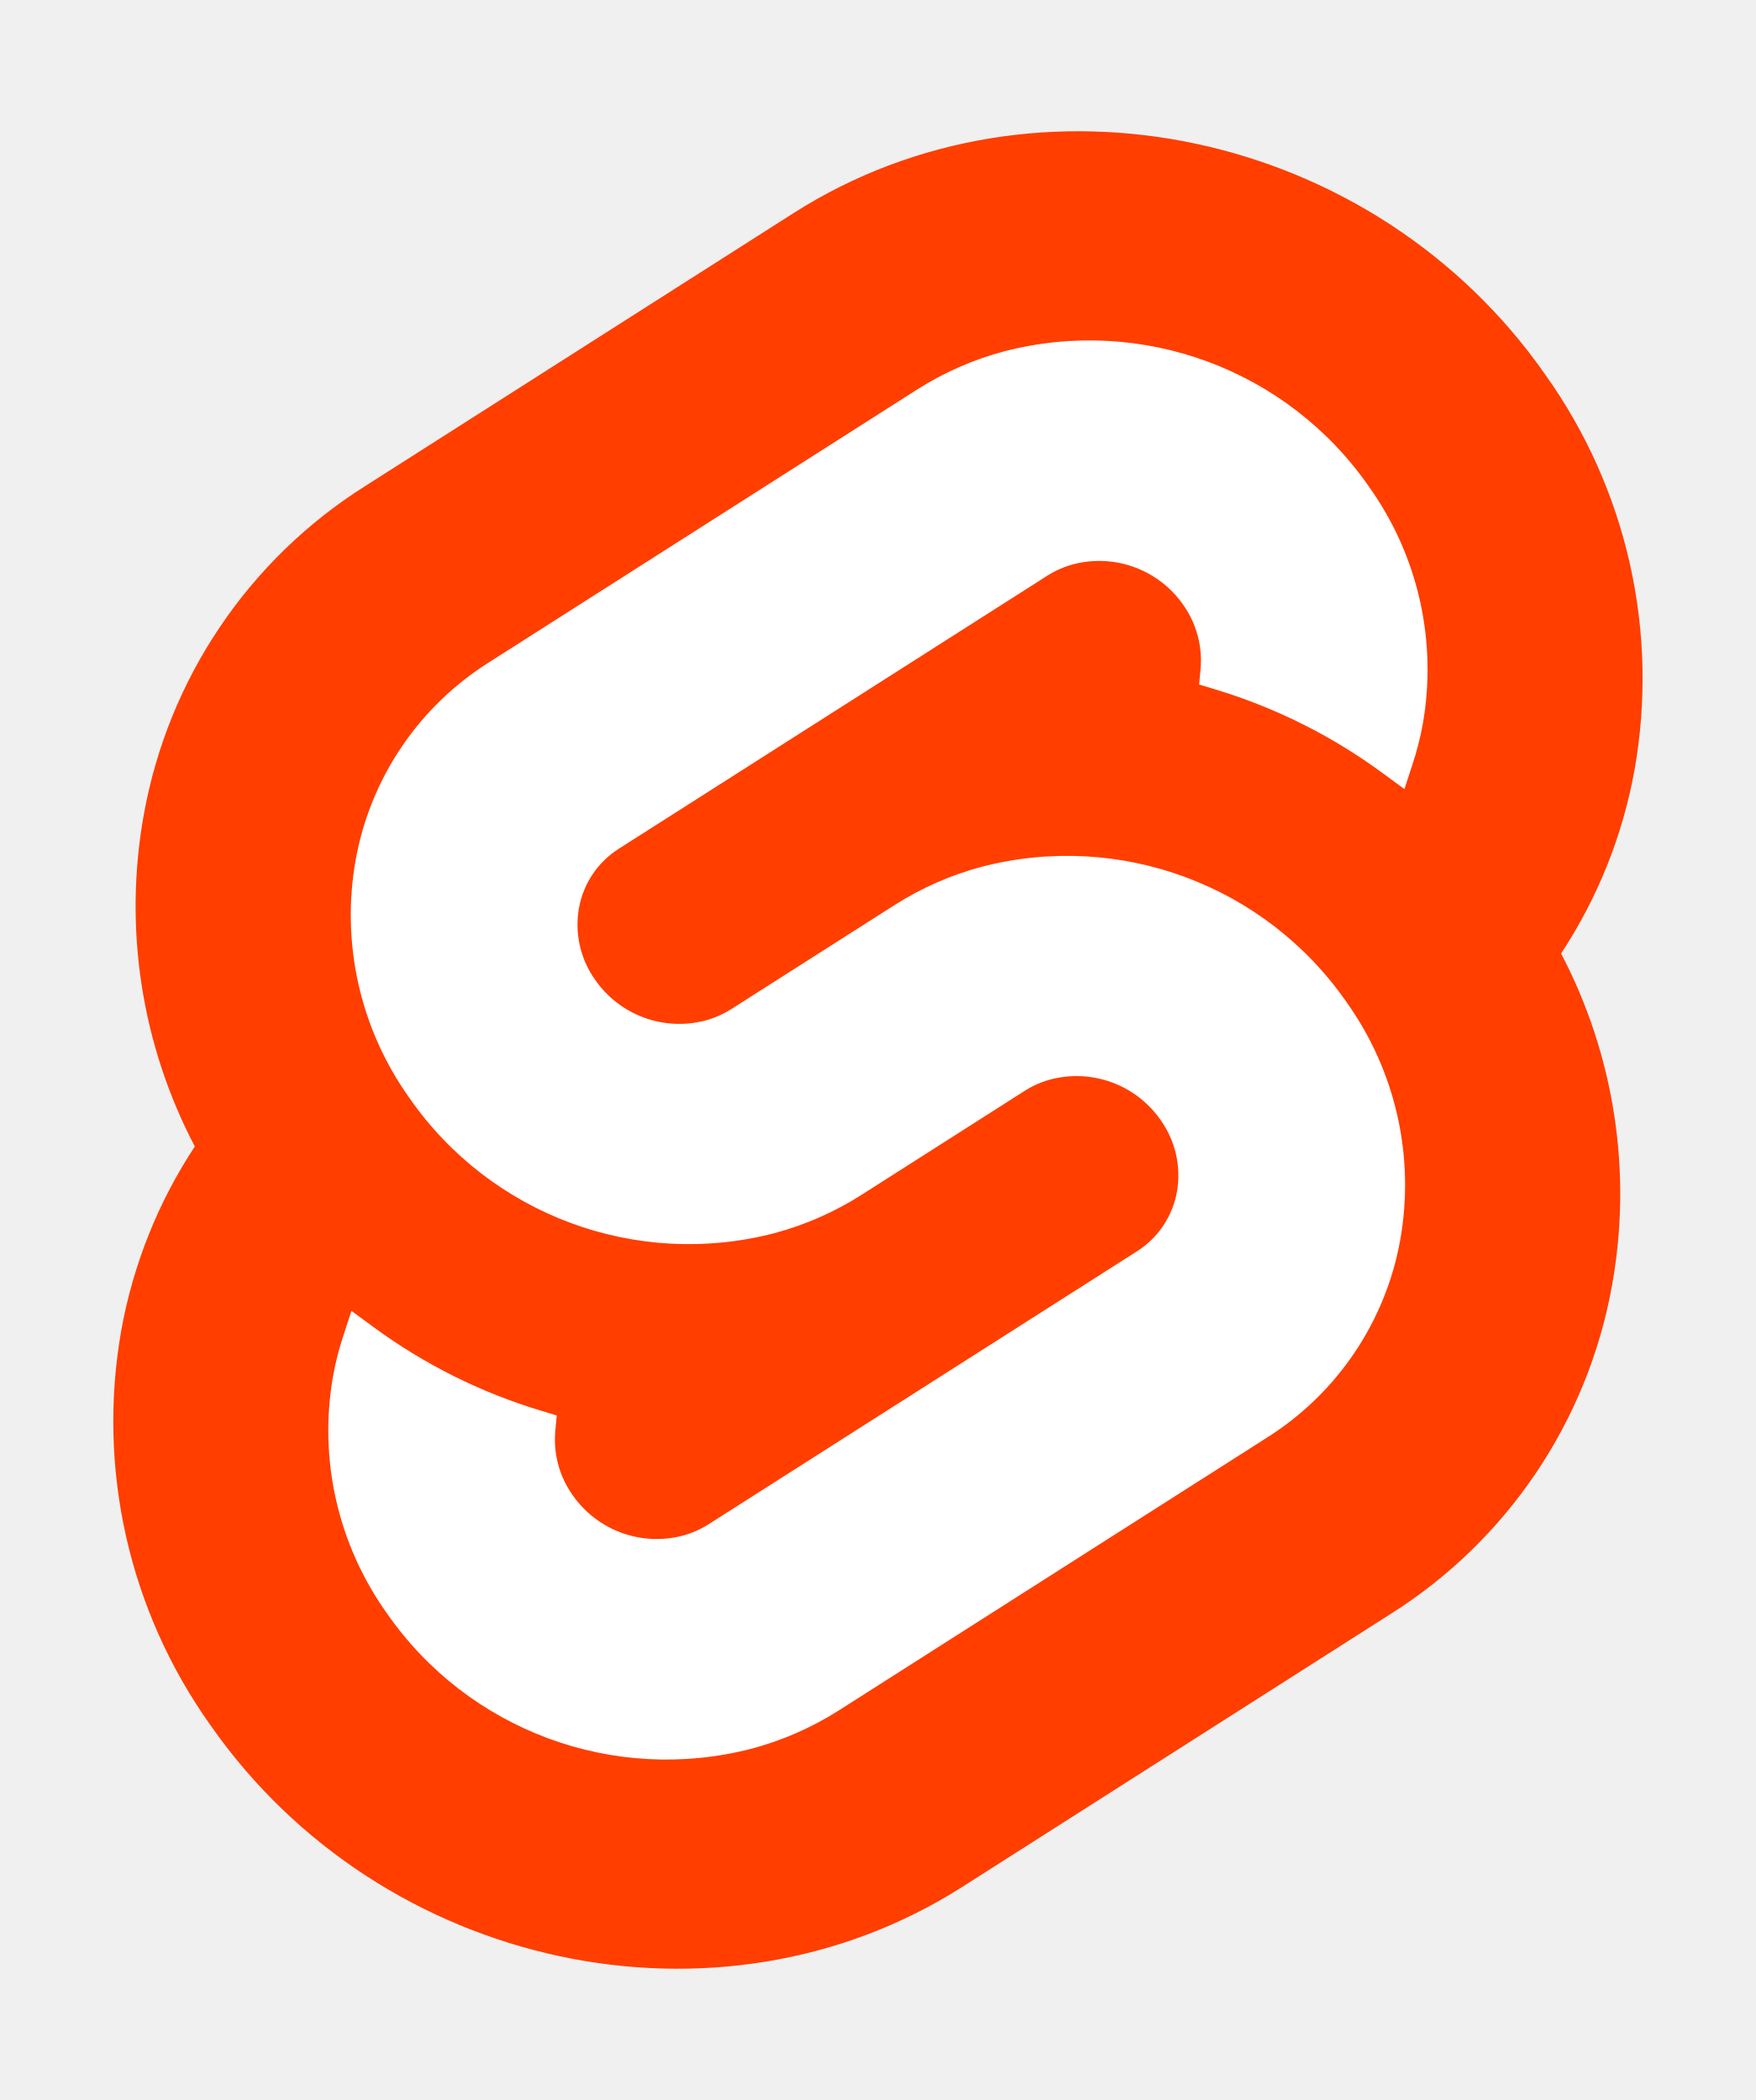
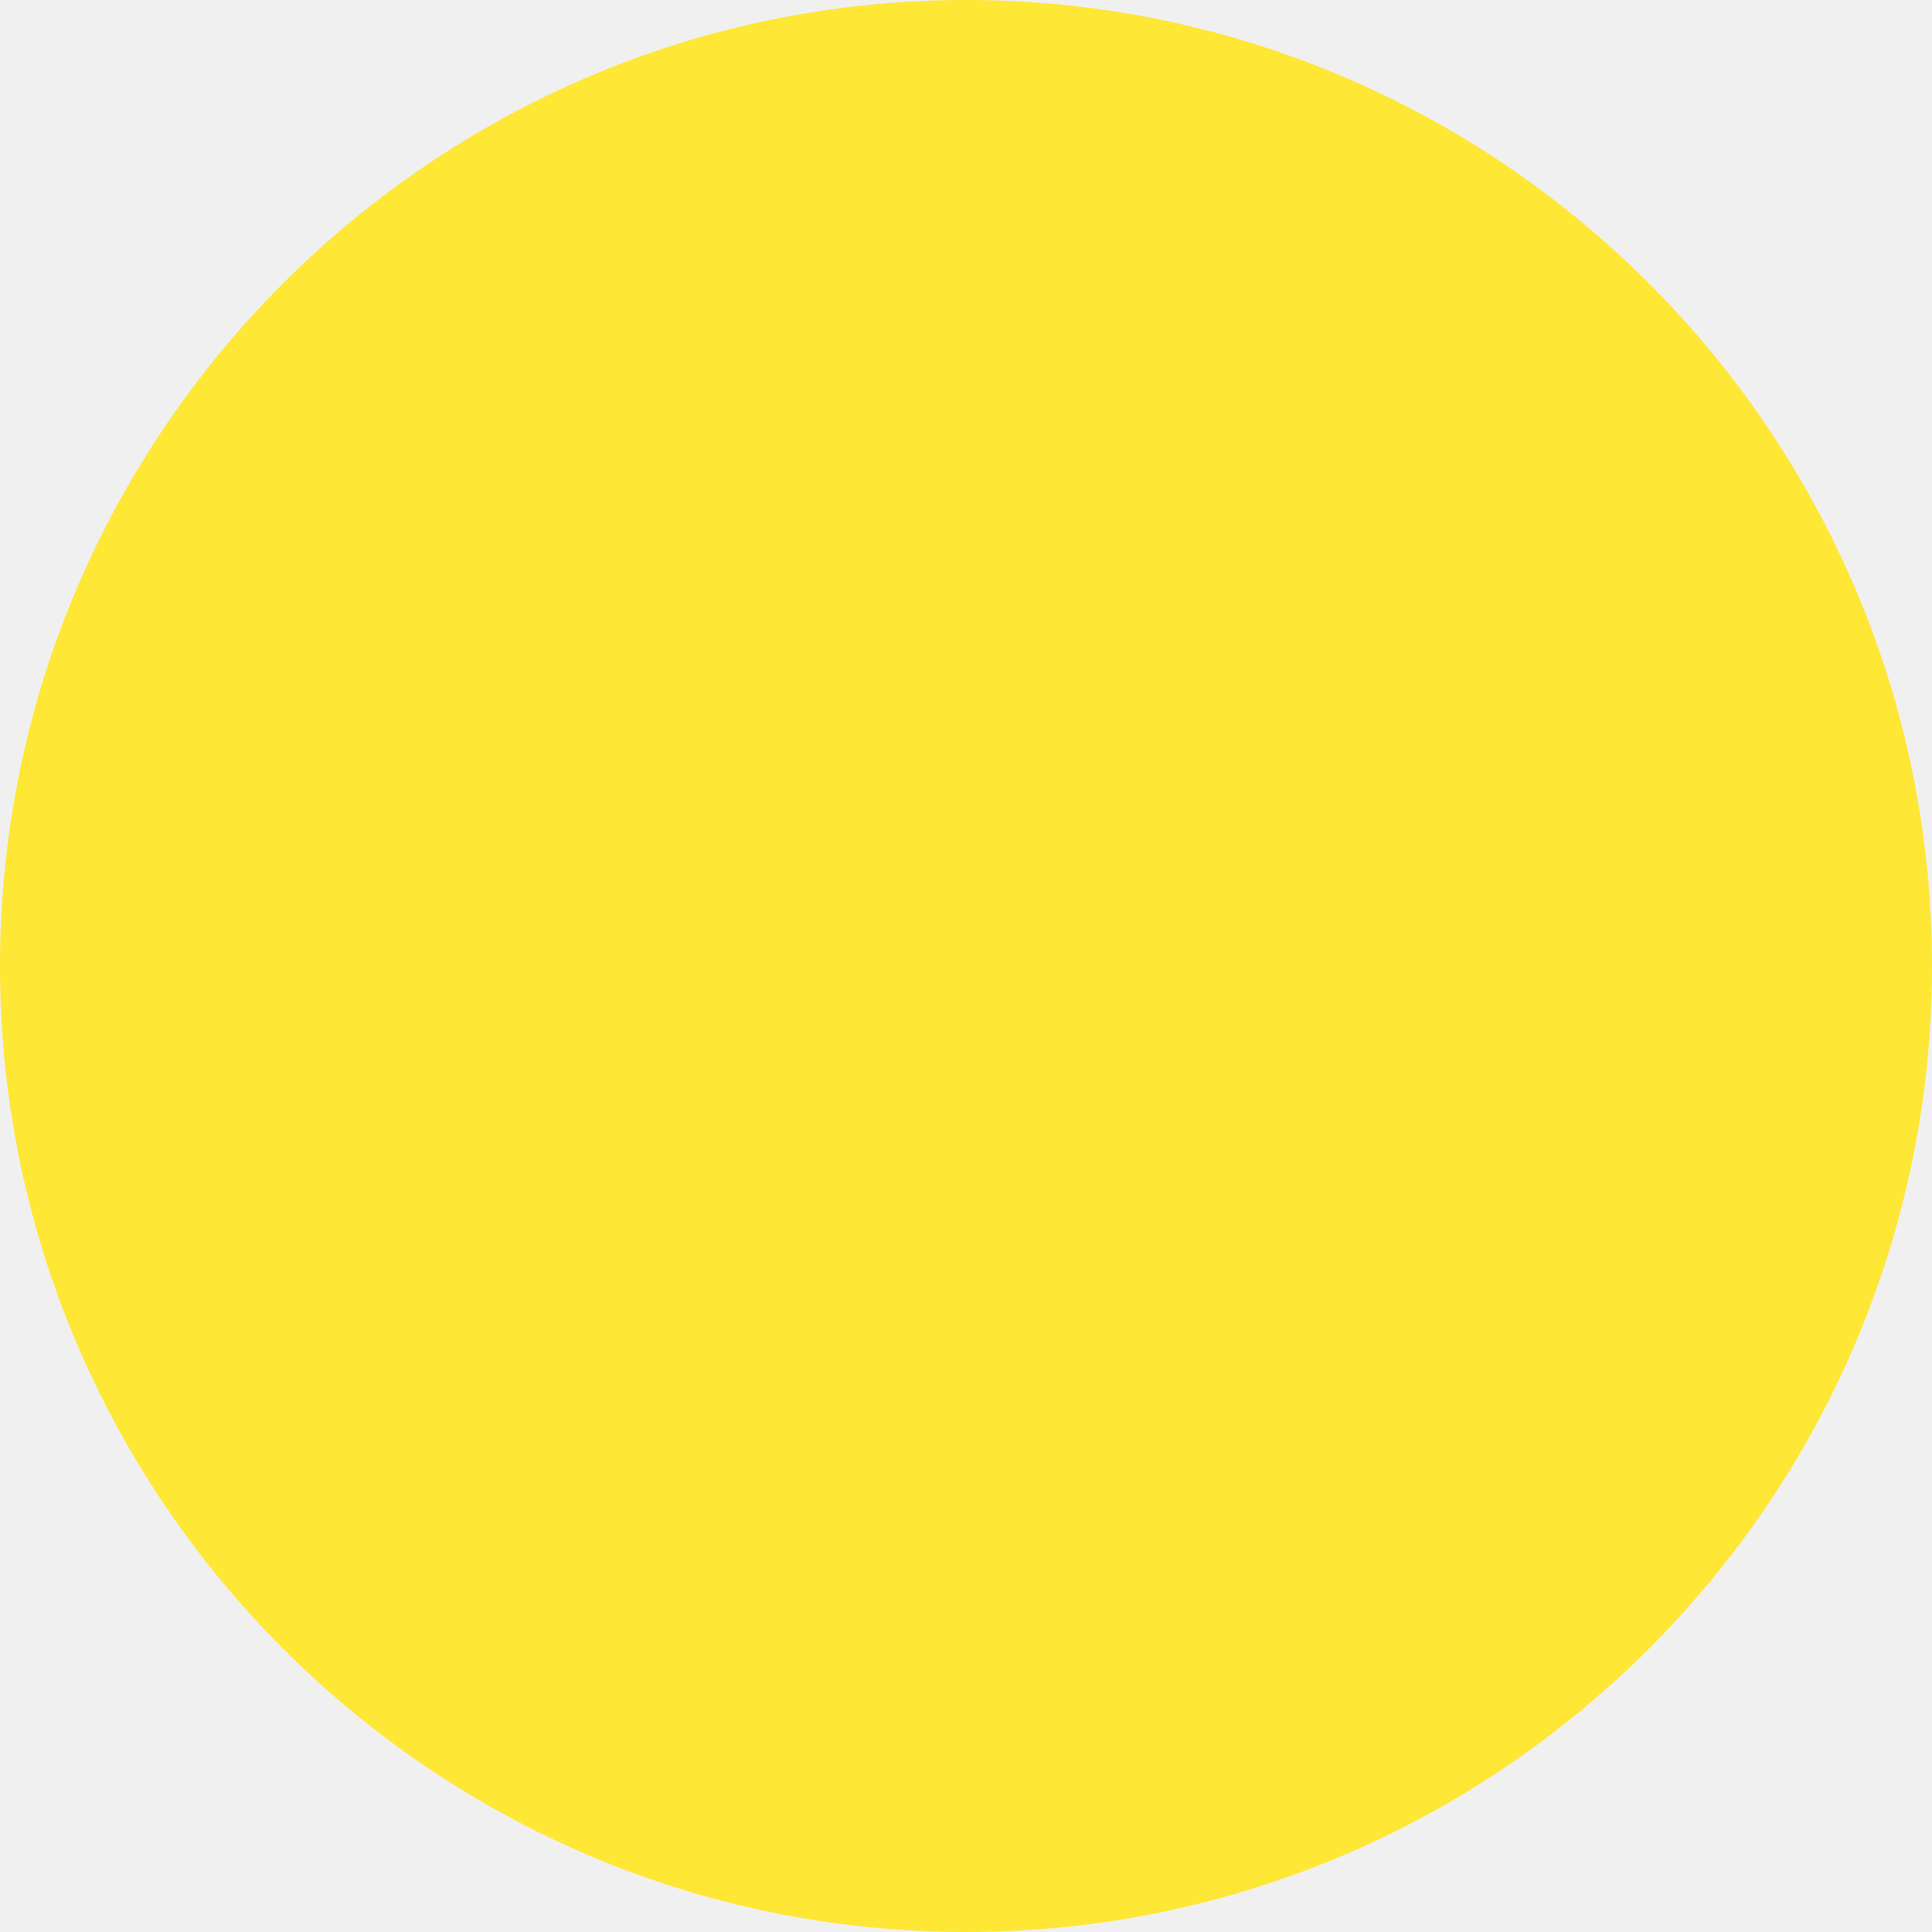
- <svg xmlns="http://www.w3.org/2000/svg" width="107" height="128" viewBox="0 0 107 128">
-   <path d="M94.157 22.819c-10.4-14.885-30.94-19.297-45.792-9.835L22.282 29.608A29.92 29.92 0 0 0 8.764 49.65a31.5 31.5 0 0 0 3.108 20.231 30 30 0 0 0-4.477 11.183 31.9 31.9 0 0 0 5.448 24.116c10.402 14.887 30.942 19.297 45.791 9.835l26.083-16.624A29.92 29.92 0 0 0 98.235 78.35a31.53 31.53 0 0 0-3.105-20.232 30 30 0 0 0 4.474-11.182 31.88 31.88 0 0 0-5.447-24.116" style="fill:#ff3e00" />
-   <path d="M45.817 106.582a20.72 20.72 0 0 1-22.237-8.243 19.17 19.17 0 0 1-3.277-14.503 18 18 0 0 1 .624-2.435l.49-1.498 1.337.981a33.6 33.6 0 0 0 10.203 5.098l.97.294-.09.968a5.85 5.85 0 0 0 1.052 3.878 6.24 6.24 0 0 0 6.695 2.485 5.8 5.8 0 0 0 1.603-.704L69.27 76.28a5.43 5.43 0 0 0 2.45-3.631 5.8 5.8 0 0 0-.987-4.371 6.24 6.24 0 0 0-6.698-2.487 5.7 5.7 0 0 0-1.6.704l-9.953 6.345a19 19 0 0 1-5.296 2.326 20.72 20.72 0 0 1-22.237-8.243 19.17 19.17 0 0 1-3.277-14.502 17.99 17.99 0 0 1 8.13-12.052l26.081-16.623a19 19 0 0 1 5.3-2.329 20.72 20.72 0 0 1 22.237 8.243 19.17 19.17 0 0 1 3.277 14.503 18 18 0 0 1-.624 2.435l-.49 1.498-1.337-.98a33.6 33.6 0 0 0-10.203-5.1l-.97-.294.09-.968a5.86 5.86 0 0 0-1.052-3.878 6.24 6.24 0 0 0-6.696-2.485 5.8 5.8 0 0 0-1.602.704L37.73 51.72a5.42 5.42 0 0 0-2.449 3.63 5.79 5.79 0 0 0 .986 4.372 6.24 6.24 0 0 0 6.698 2.486 5.8 5.8 0 0 0 1.602-.704l9.952-6.342a19 19 0 0 1 5.295-2.328 20.72 20.72 0 0 1 22.237 8.242 19.17 19.17 0 0 1 3.277 14.503 18 18 0 0 1-8.13 12.053l-26.081 16.622a19 19 0 0 1-5.3 2.328" style="fill:#fff" />
+ <svg xmlns="http://www.w3.org/2000/svg" id="Layer_1" version="1.1" viewBox="0 0 128 128">
+   <defs>
+     <style>
+       .st0 {
+         fill: #ffe736;
+       }
+     </style>
+   </defs>
+   <path class="st0" d="M64,128C28.7,128,0,99.3,0,64S28.7,0,64,0s64,28.7,64,64-28.7,64-64,64Z" />
</svg>
